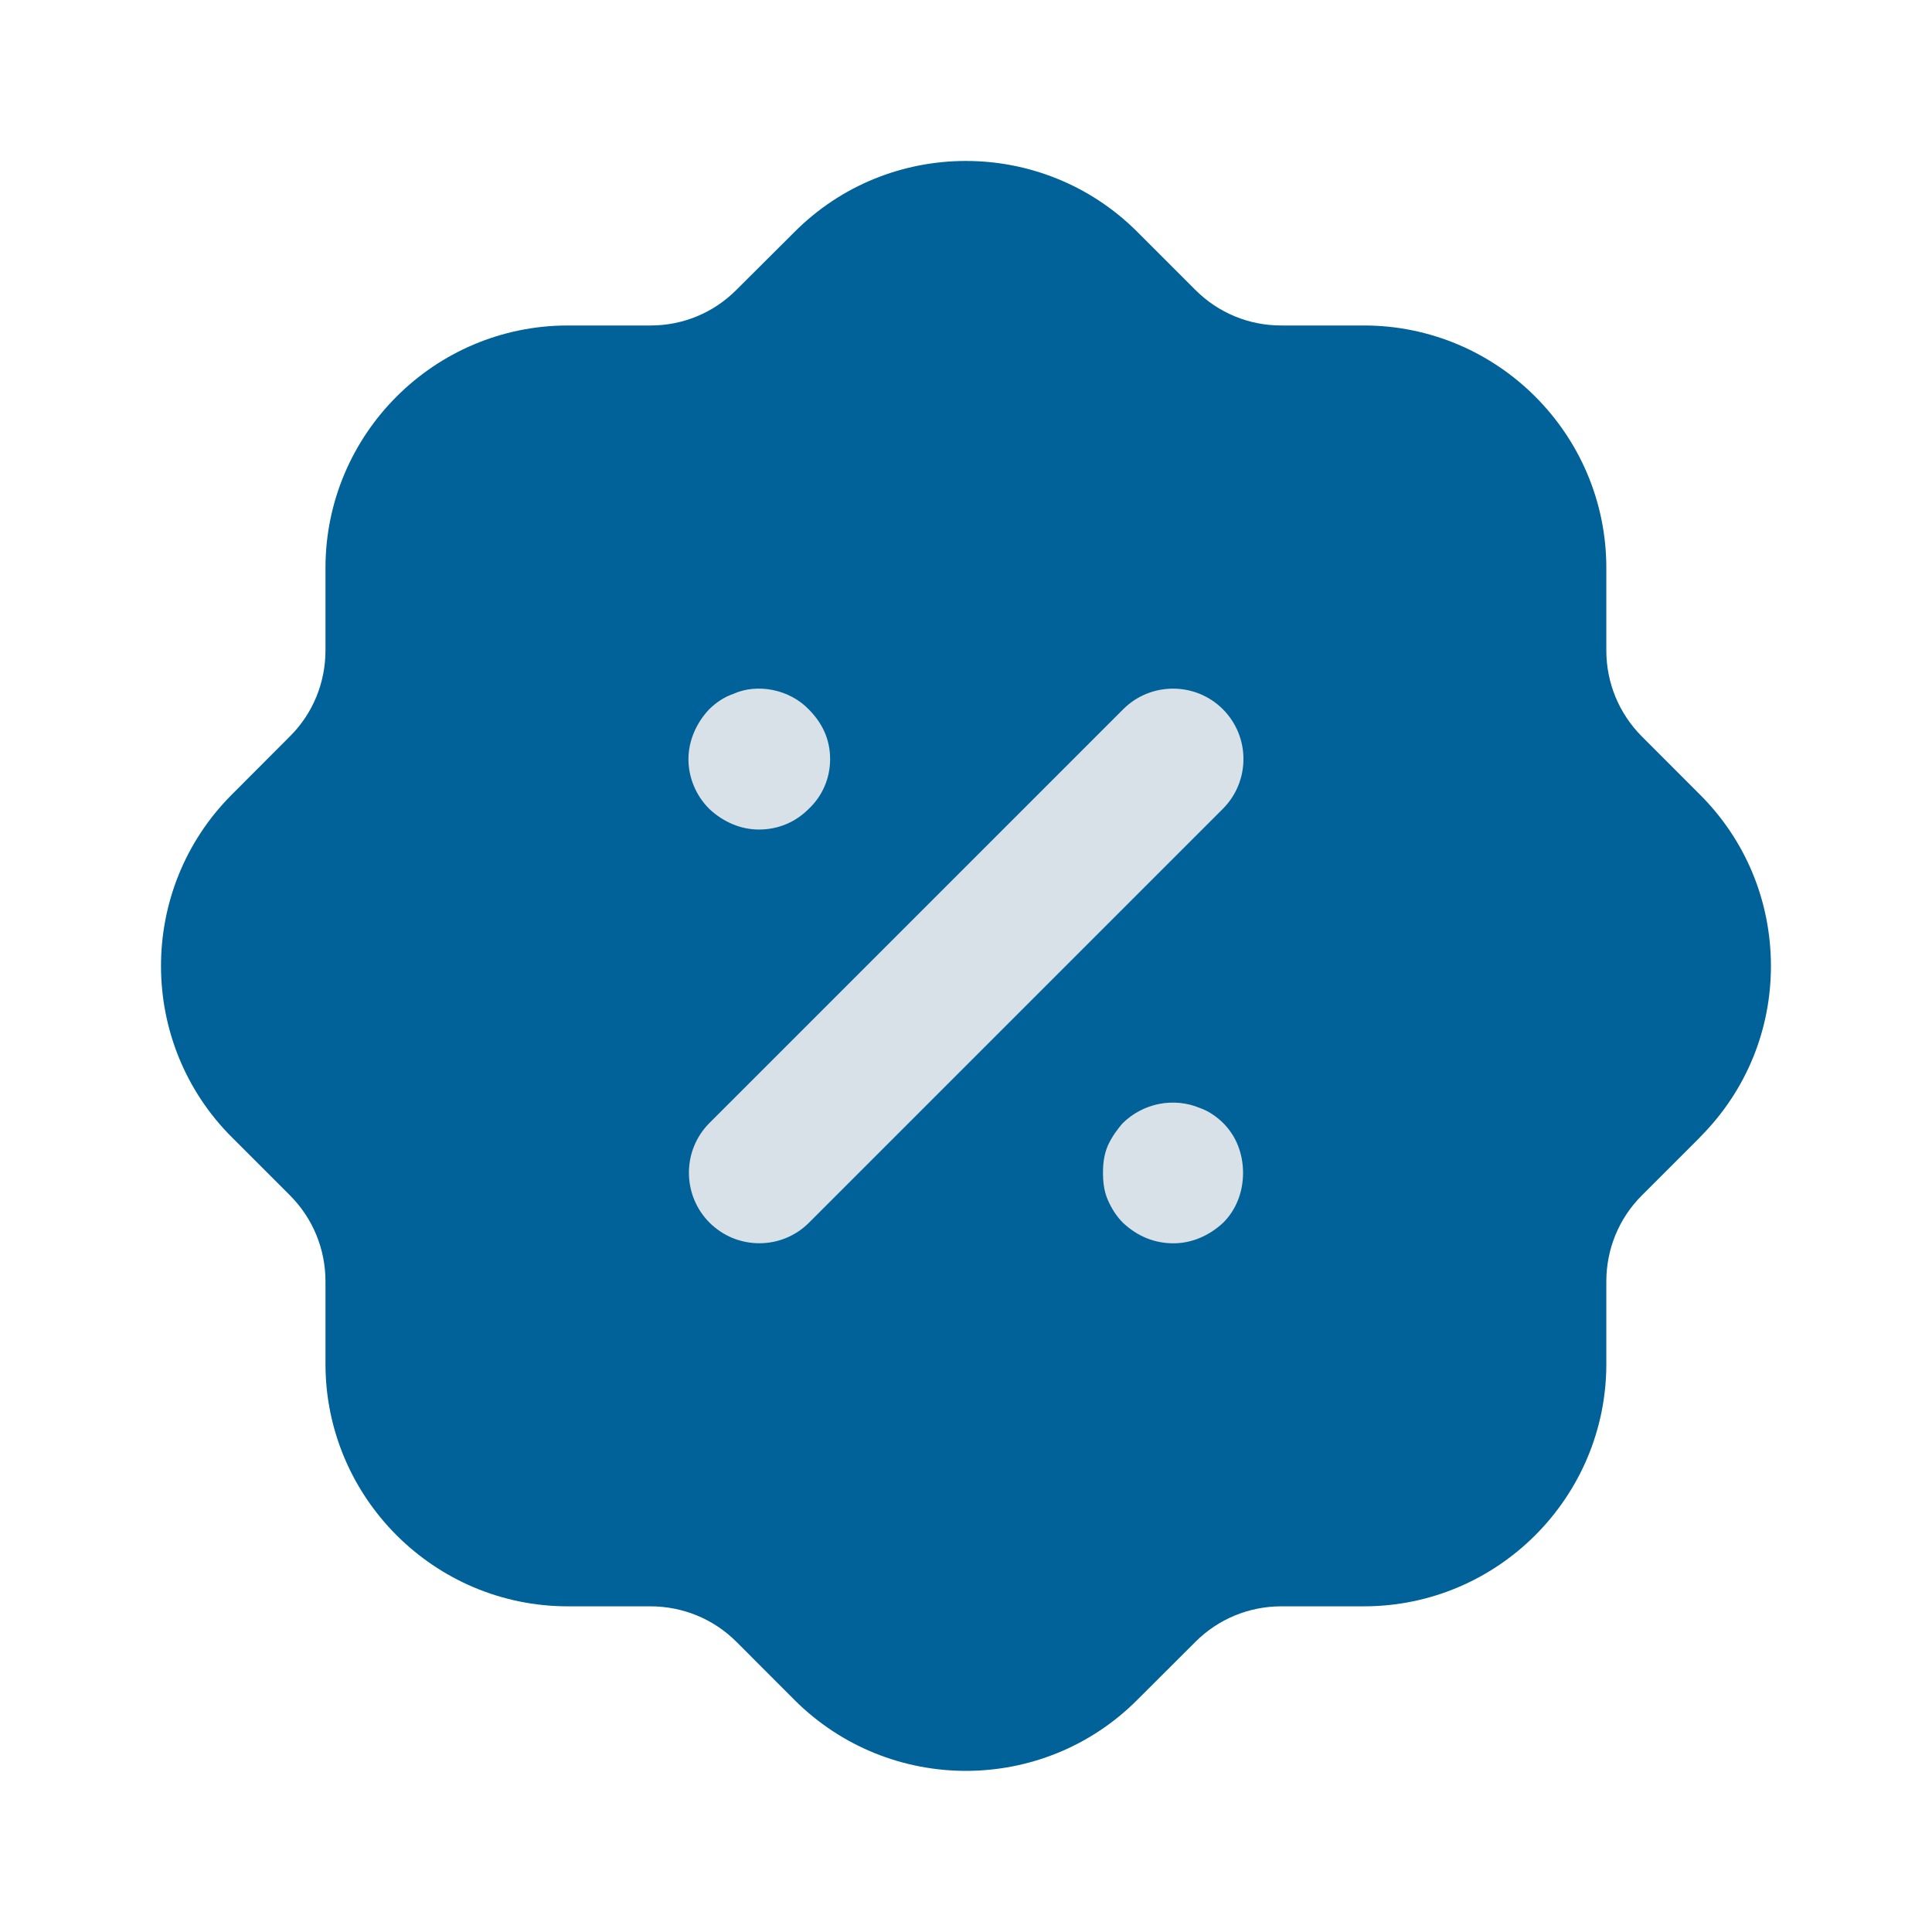
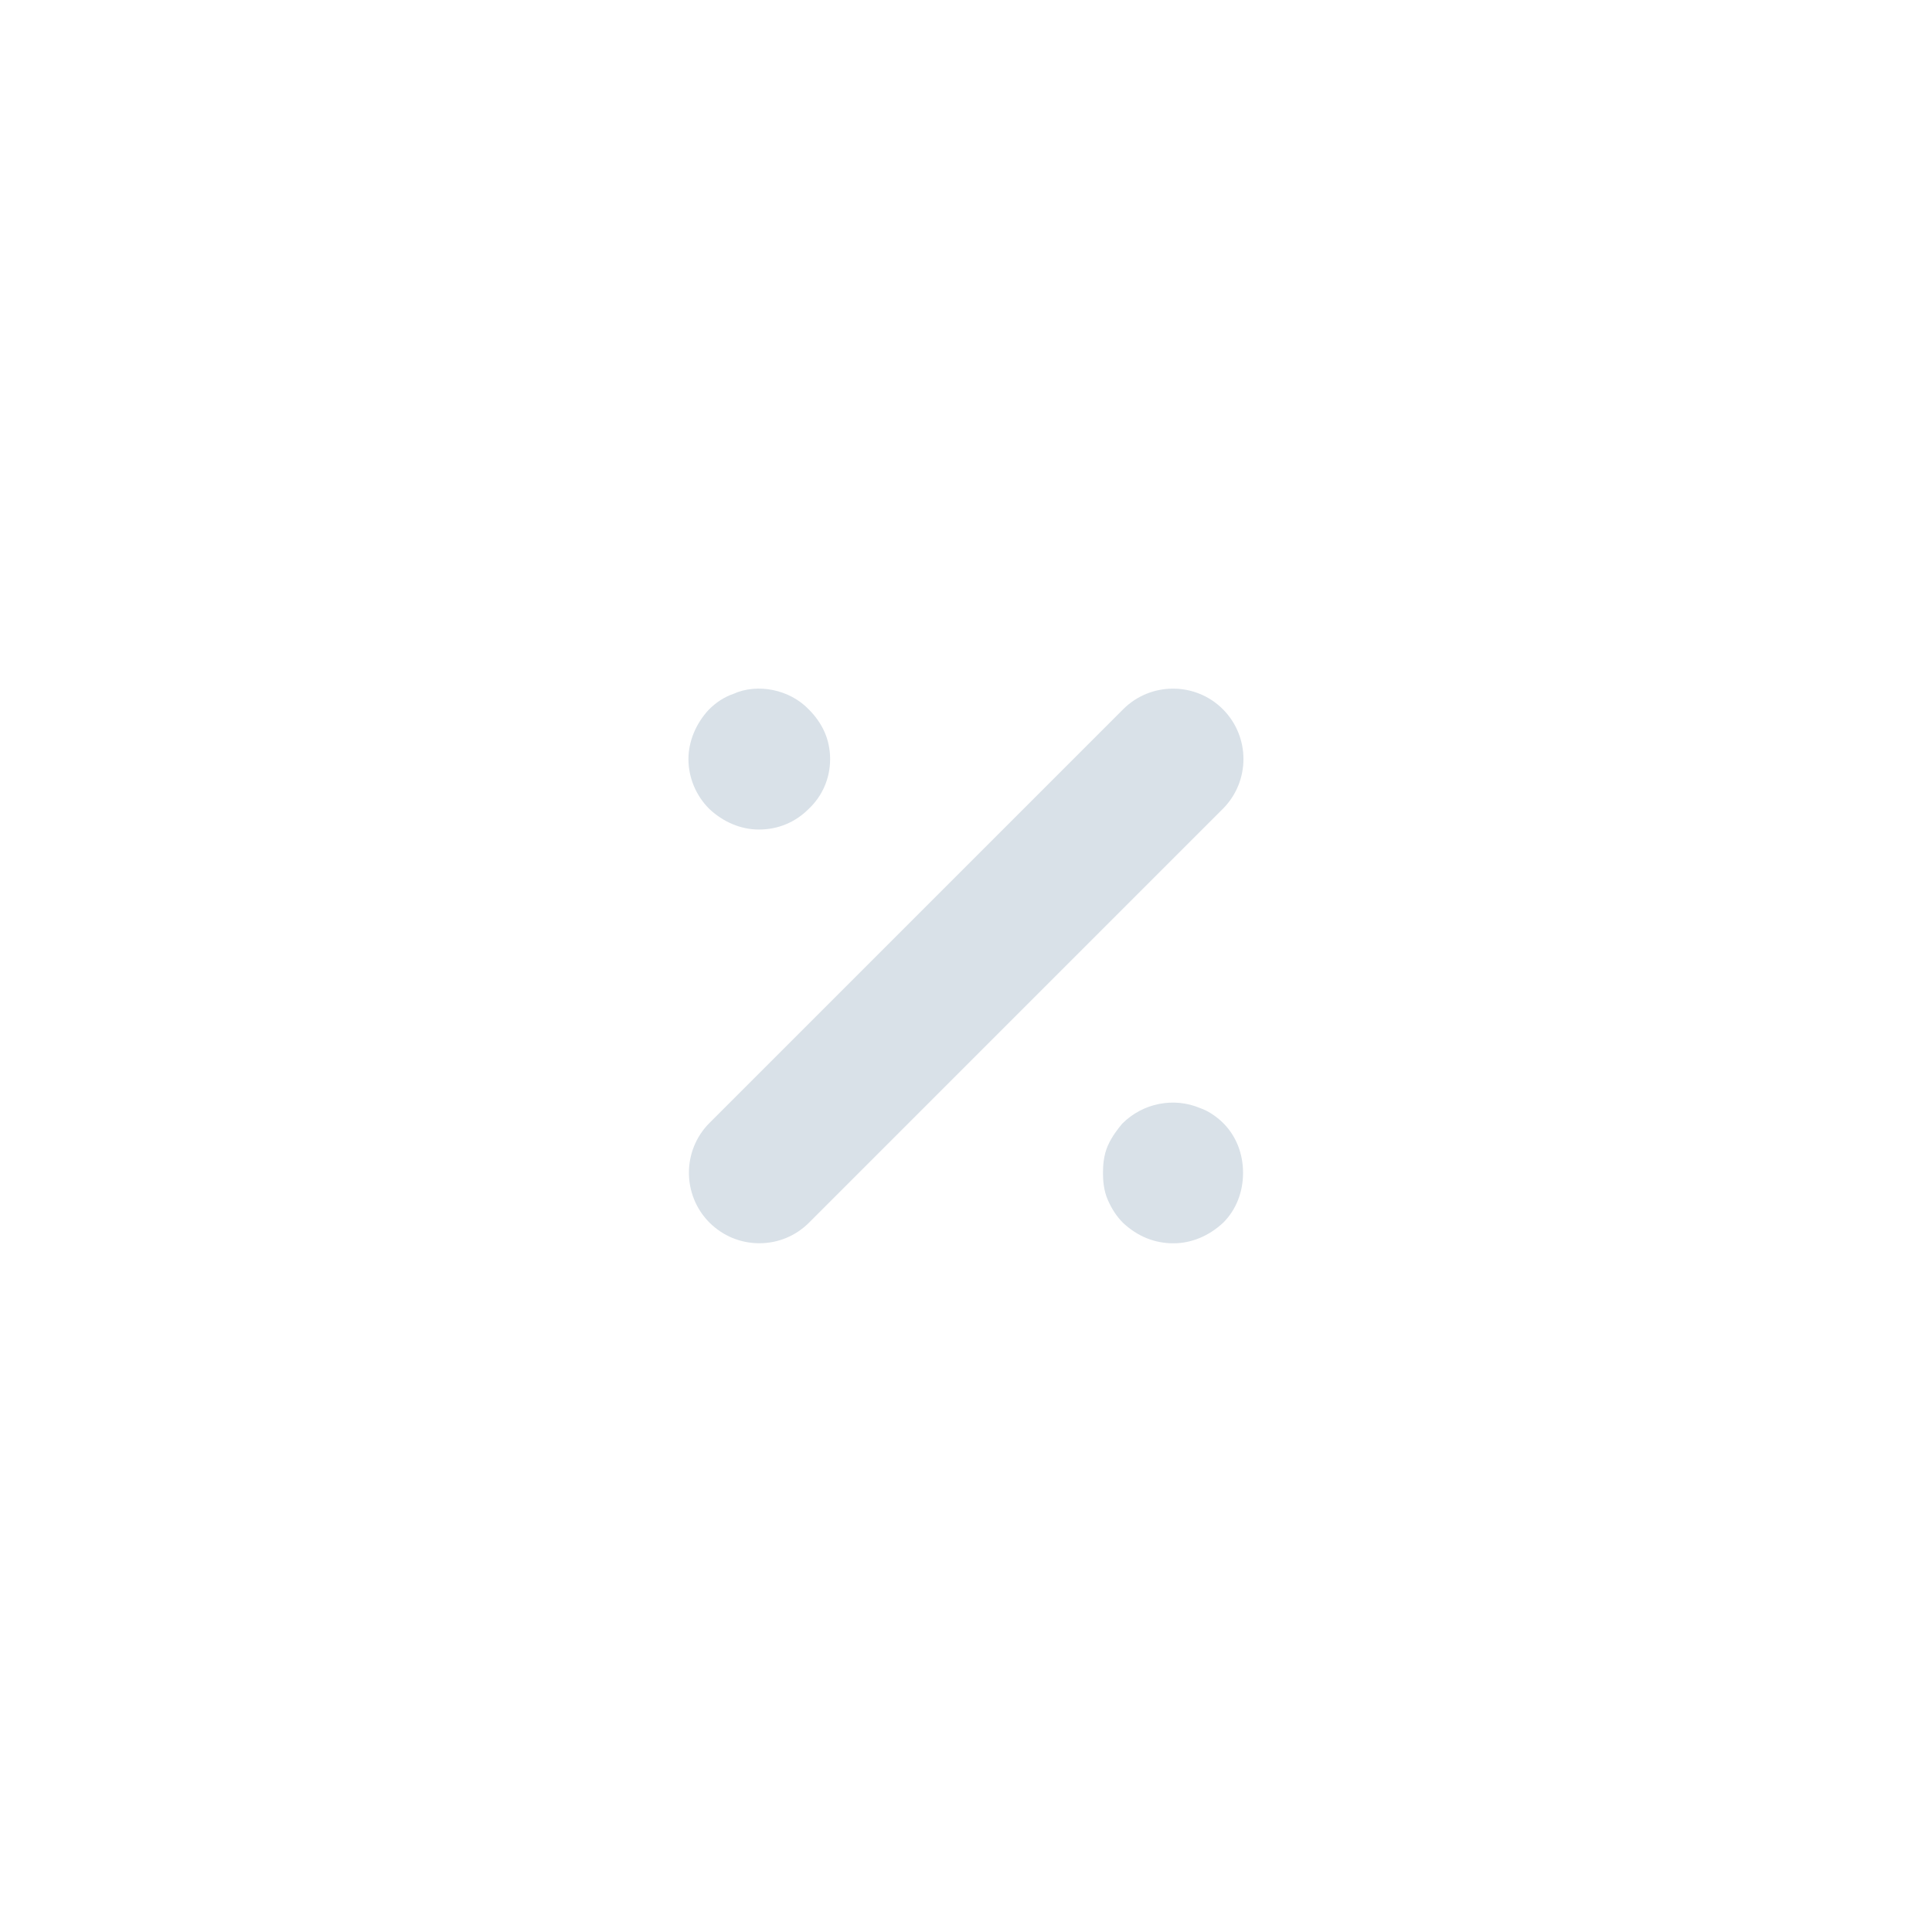
<svg xmlns="http://www.w3.org/2000/svg" width="30" height="30" viewBox="0 0 30 30" fill="none">
  <g id="Iconly/Bulk/Discount">
-     <path id="Fill 1" d="M14.999 27.498C14.038 27.498 13.078 27.133 12.344 26.404L11.432 25.491C11.078 25.139 10.604 24.944 10.102 24.943H8.818C6.743 24.943 5.054 23.254 5.054 21.179V19.894C5.053 19.393 4.858 18.919 4.504 18.563L3.607 17.666C2.137 16.205 2.13 13.816 3.593 12.345L4.505 11.431C4.858 11.078 5.053 10.604 5.054 10.101V8.819C5.054 6.743 6.743 5.054 8.818 5.054H10.103C10.604 5.054 11.077 4.859 11.433 4.503L12.332 3.607C13.793 2.136 16.18 2.129 17.653 3.593L18.565 4.505C18.92 4.859 19.393 5.054 19.894 5.054H21.179C23.254 5.054 24.943 6.743 24.943 8.819V10.103C24.944 10.604 25.139 11.078 25.493 11.434L26.39 12.332C27.102 13.039 27.495 13.982 27.499 14.988C27.502 15.988 27.117 16.929 26.415 17.64C26.403 17.653 26.392 17.666 26.379 17.678L25.492 18.565C25.139 18.919 24.944 19.393 24.943 19.895V21.179C24.943 23.254 23.254 24.943 21.179 24.943H19.894C19.393 24.944 18.919 25.139 18.564 25.493L17.665 26.39C16.933 27.128 15.965 27.498 14.999 27.498Z" fill="#006298" />
+     <path id="Fill 1" d="M14.999 27.498C14.038 27.498 13.078 27.133 12.344 26.404L11.432 25.491C11.078 25.139 10.604 24.944 10.102 24.943H8.818C6.743 24.943 5.054 23.254 5.054 21.179V19.894C5.053 19.393 4.858 18.919 4.504 18.563L3.607 17.666C2.137 16.205 2.13 13.816 3.593 12.345L4.505 11.431C4.858 11.078 5.053 10.604 5.054 10.101V8.819C5.054 6.743 6.743 5.054 8.818 5.054H10.103C10.604 5.054 11.077 4.859 11.433 4.503L12.332 3.607C13.793 2.136 16.18 2.129 17.653 3.593L18.565 4.505C18.92 4.859 19.393 5.054 19.894 5.054H21.179C23.254 5.054 24.943 6.743 24.943 8.819V10.103C24.944 10.604 25.139 11.078 25.493 11.434L26.39 12.332C27.102 13.039 27.495 13.982 27.499 14.988C27.502 15.988 27.117 16.929 26.415 17.64C26.403 17.653 26.392 17.666 26.379 17.678L25.492 18.565C25.139 18.919 24.944 19.393 24.943 19.895V21.179C24.943 23.254 23.254 24.943 21.179 24.943H19.894C19.393 24.944 18.919 25.139 18.564 25.493L17.665 26.39C16.933 27.128 15.965 27.498 14.999 27.498Z" />
    <path id="Combined Shape" fill-rule="evenodd" clip-rule="evenodd" d="M12.554 12.564C12.347 12.77 12.08 12.881 11.784 12.881C11.506 12.881 11.234 12.767 11.015 12.562C10.807 12.356 10.69 12.074 10.69 11.787C10.69 11.515 10.805 11.235 11.007 11.019C11.119 10.906 11.251 10.821 11.384 10.776C11.761 10.604 12.262 10.705 12.56 11.017C12.666 11.124 12.747 11.24 12.801 11.361C12.86 11.491 12.89 11.639 12.89 11.787C12.89 12.085 12.771 12.361 12.554 12.564ZM18.988 11.012C18.562 10.587 17.868 10.587 17.442 11.012L11.017 17.437C10.591 17.863 10.591 18.557 11.017 18.985C11.225 19.191 11.498 19.305 11.791 19.305C12.083 19.305 12.357 19.191 12.563 18.985L18.988 12.56C19.415 12.132 19.415 11.44 18.988 11.012ZM18.632 17.205C18.227 17.035 17.747 17.127 17.427 17.447C17.361 17.525 17.267 17.645 17.204 17.786C17.136 17.939 17.127 18.102 17.127 18.212C17.127 18.322 17.136 18.485 17.204 18.637C17.266 18.777 17.341 18.891 17.44 18.99C17.666 19.2 17.929 19.306 18.221 19.306C18.499 19.306 18.771 19.194 18.995 18.985C19.194 18.786 19.302 18.511 19.302 18.212C19.302 17.912 19.194 17.639 18.994 17.439C18.884 17.33 18.751 17.245 18.632 17.205Z" fill="#D9E1E8" />
  </g>
</svg>
